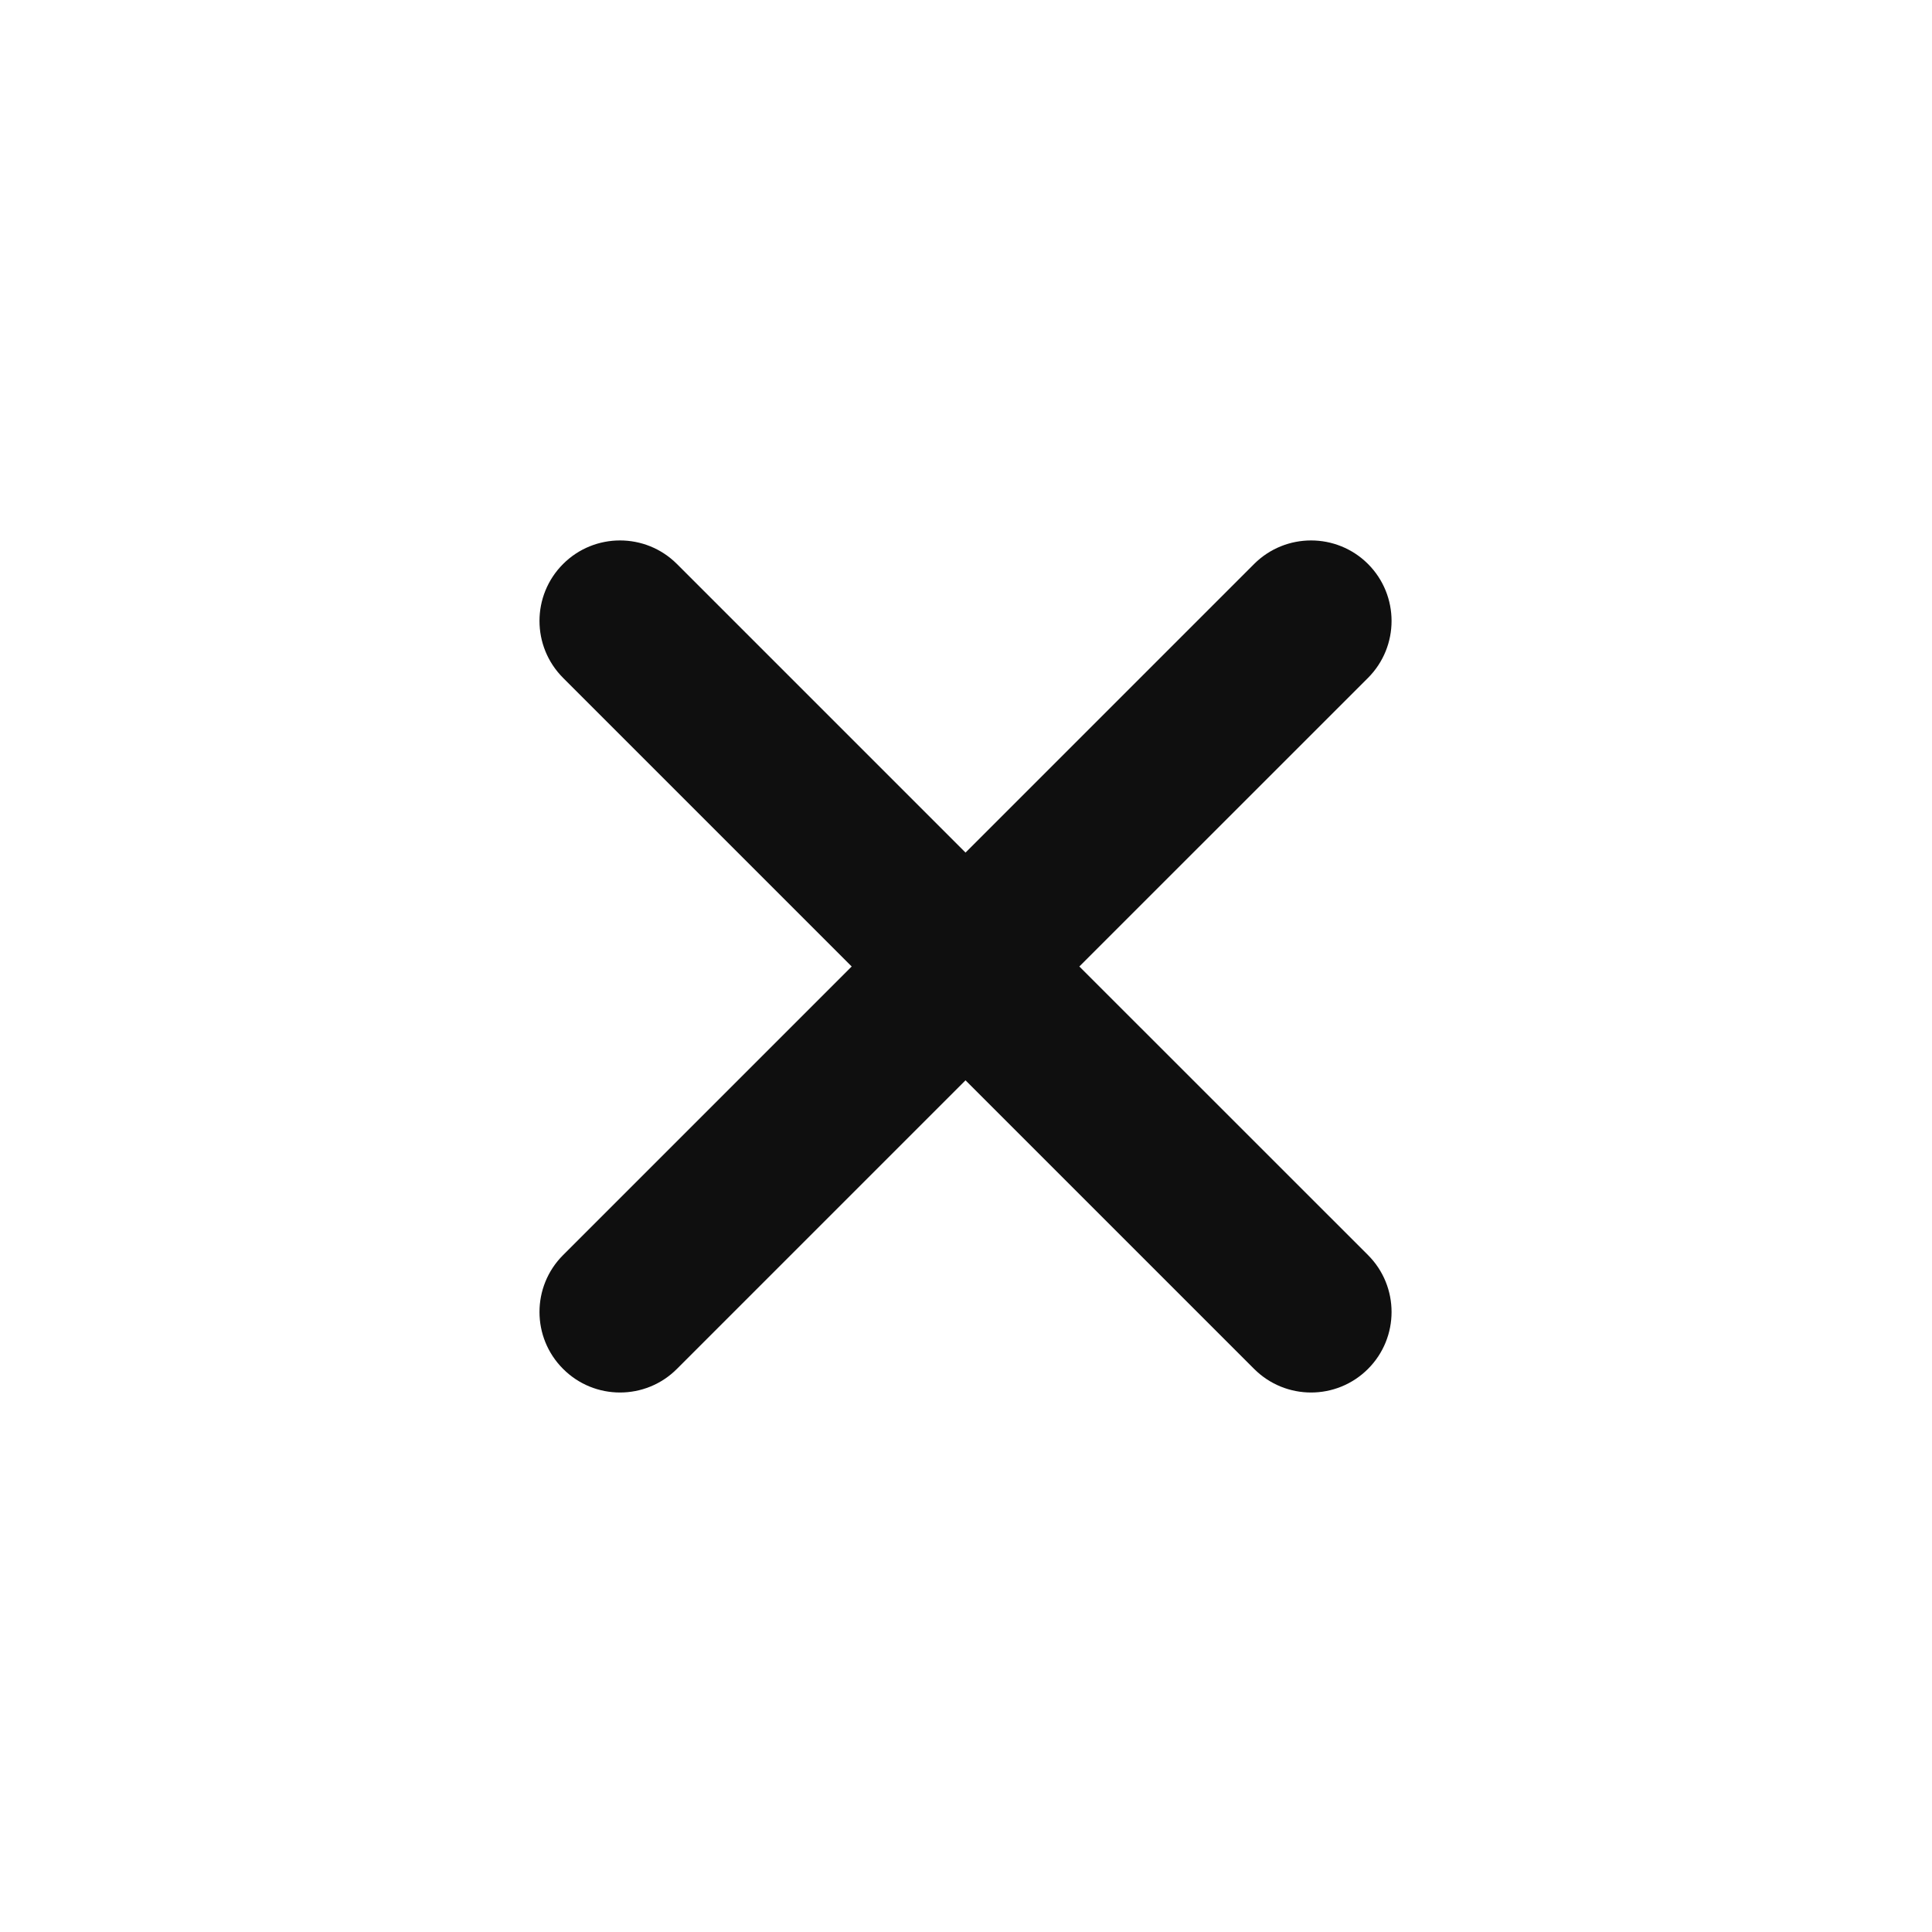
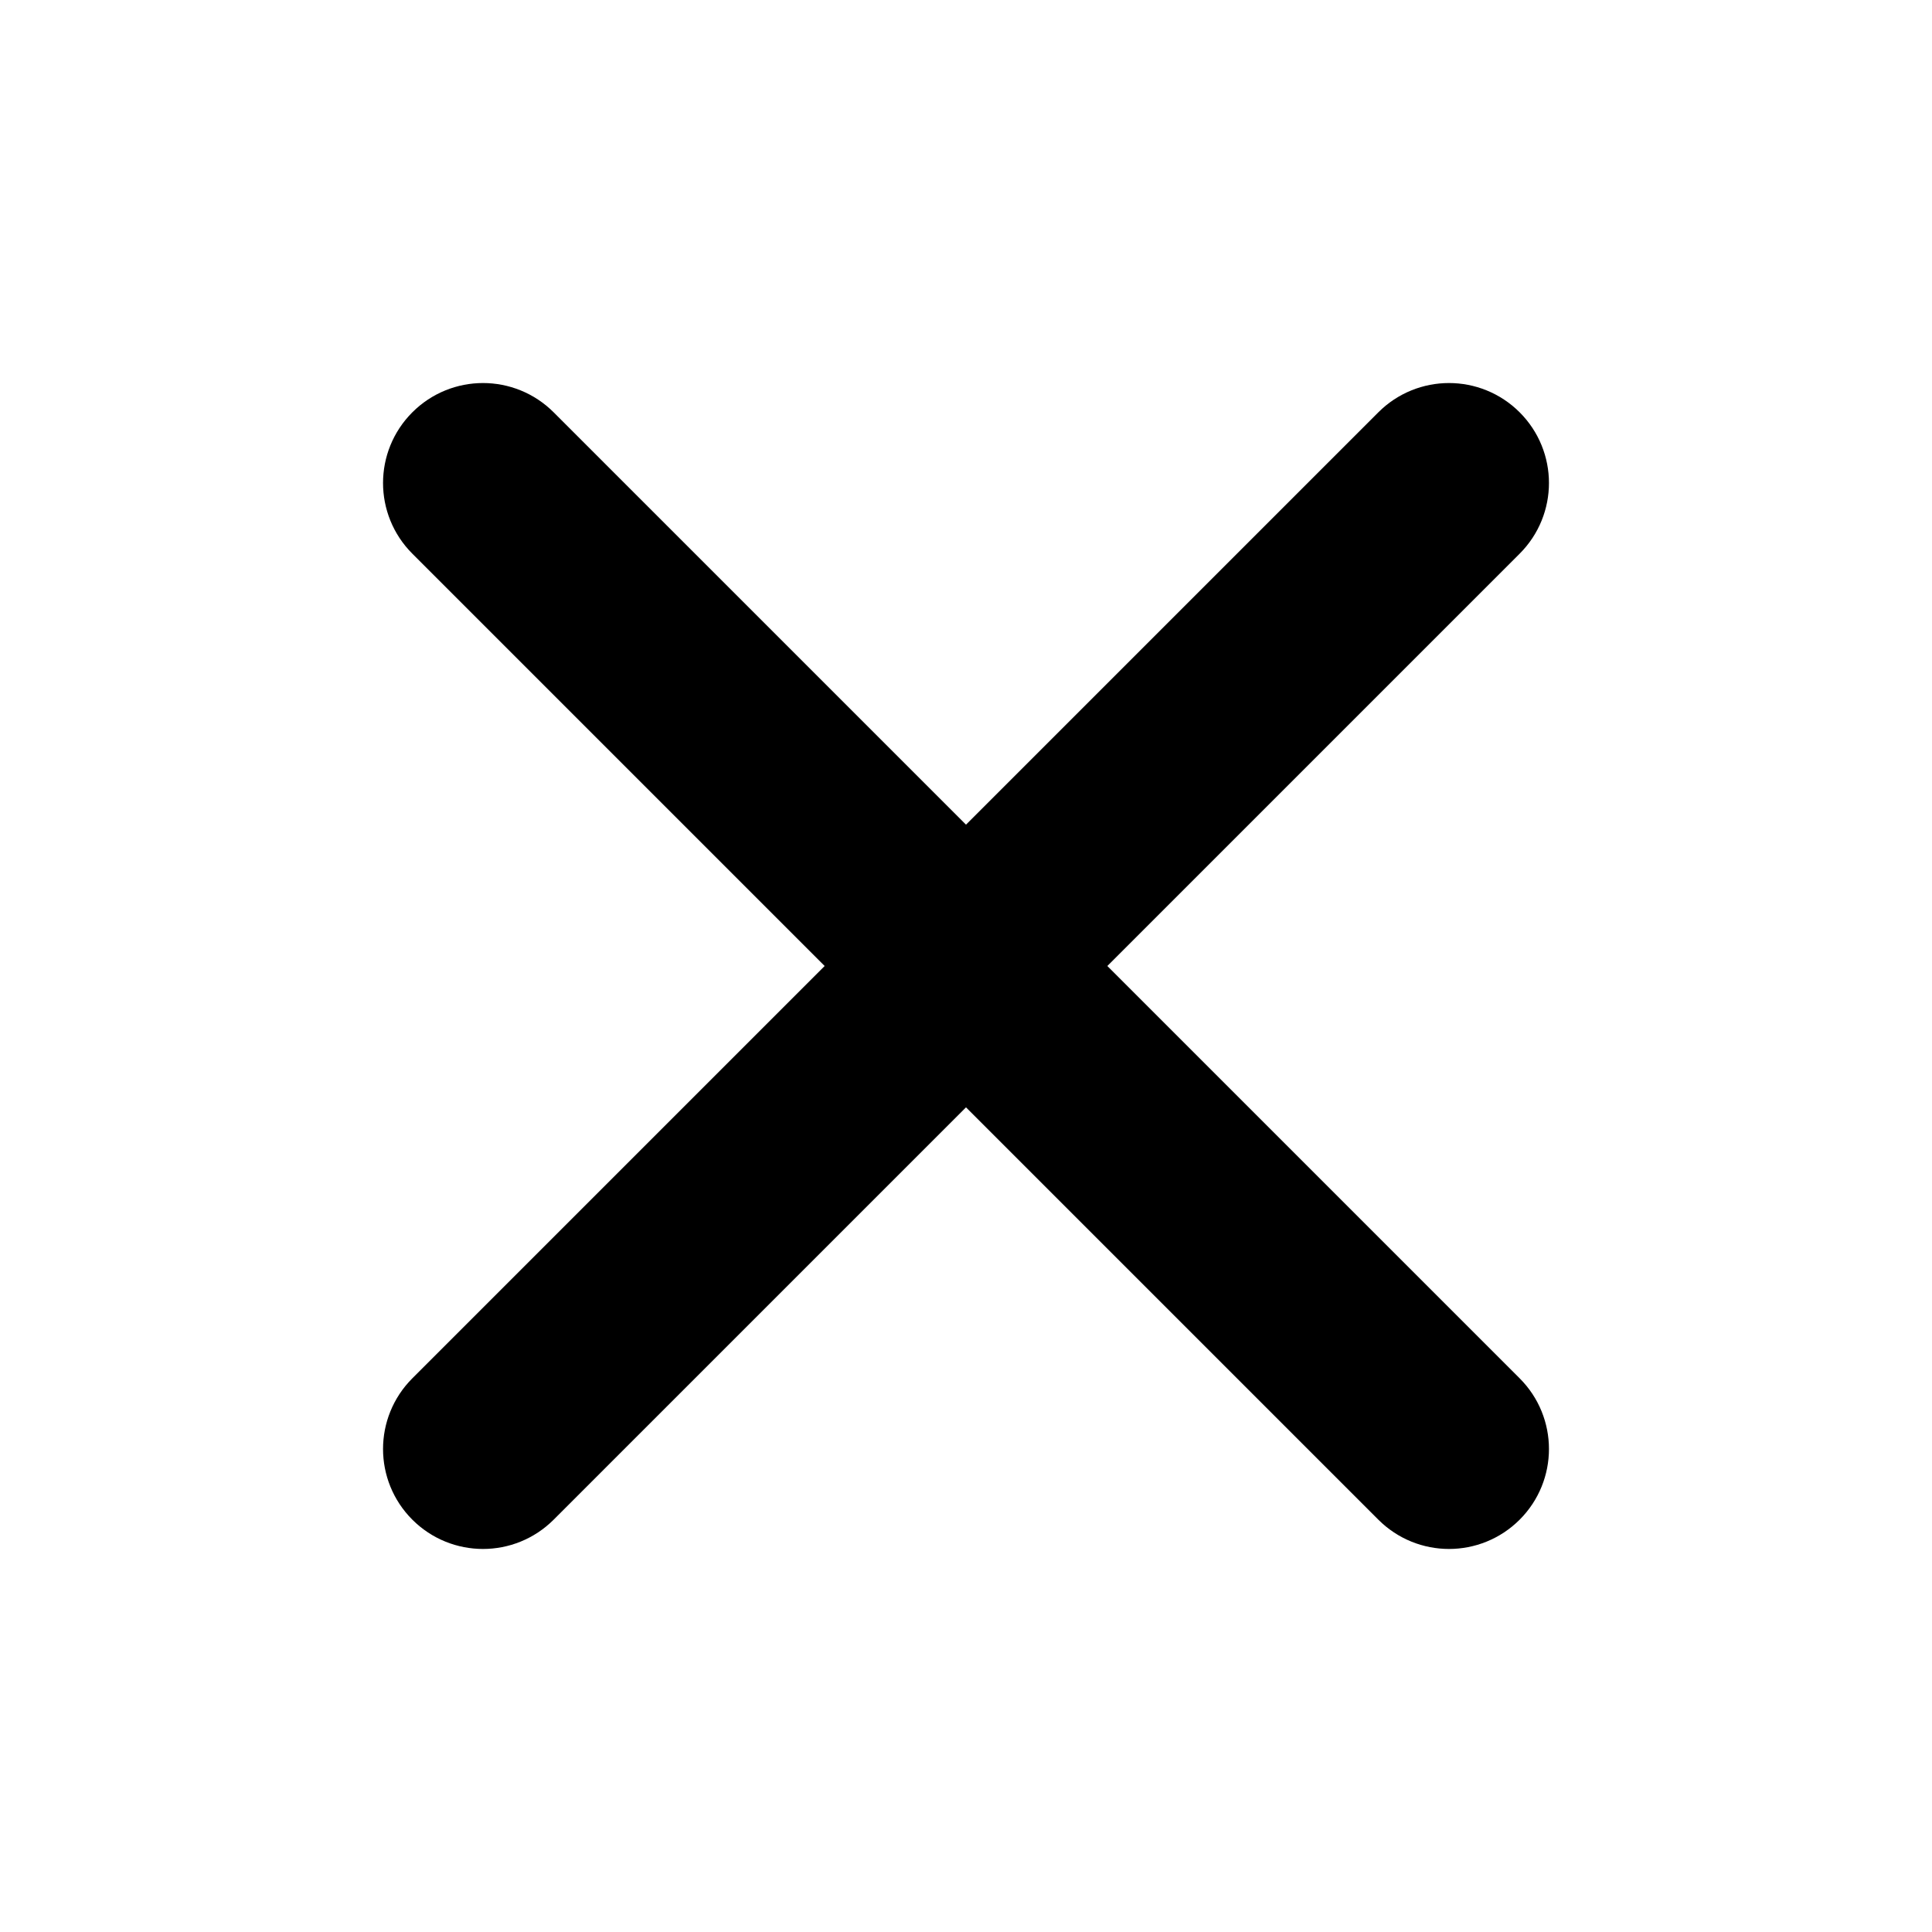
- <svg xmlns="http://www.w3.org/2000/svg" width="64px" height="64px" viewBox="0 0 24 24" fill="none">
+ <svg xmlns="http://www.w3.org/2000/svg" width="64px" height="64px" viewBox="0 0 24 24" fill="none" stroke="#000000" stroke-width="0.984">
  <g id="SVGRepo_bgCarrier" stroke-width="0" />
  <g id="SVGRepo_tracerCarrier" stroke-linecap="round" stroke-linejoin="round" />
  <g id="SVGRepo_iconCarrier">
-     <path d="M6.995 7.006C6.604 7.397 6.604 8.03 6.995 8.421L10.58 12.006L6.995 15.591C6.604 15.981 6.604 16.615 6.995 17.005C7.385 17.396 8.019 17.396 8.409 17.005L11.994 13.42L15.579 17.005C15.97 17.396 16.603 17.396 16.994 17.005C17.384 16.615 17.384 15.981 16.994 15.591L13.408 12.006L16.994 8.421C17.384 8.03 17.384 7.397 16.994 7.006C16.603 6.616 15.97 6.616 15.579 7.006L11.994 10.591L8.409 7.006C8.019 6.616 7.385 6.616 6.995 7.006Z" fill="#0F0F0F" />
+     <path fill-rule="evenodd" clip-rule="evenodd" d="M5.47 5.47C5.763 5.177 6.237 5.177 6.53 5.47L18.53 17.47C18.823 17.763 18.823 18.237 18.53 18.53C18.237 18.823 17.763 18.823 17.47 18.53L5.47 6.53C5.177 6.237 5.177 5.763 5.47 5.47Z" fill="#000000" />
+     <path fill-rule="evenodd" clip-rule="evenodd" d="M18.53 5.47C18.823 5.763 18.823 6.237 18.53 6.53L6.53 18.53C6.237 18.823 5.763 18.823 5.47 18.53C5.177 18.237 5.177 17.763 5.47 17.47L17.47 5.47C17.763 5.177 18.237 5.177 18.53 5.47Z" fill="#000000" />
  </g>
</svg>
